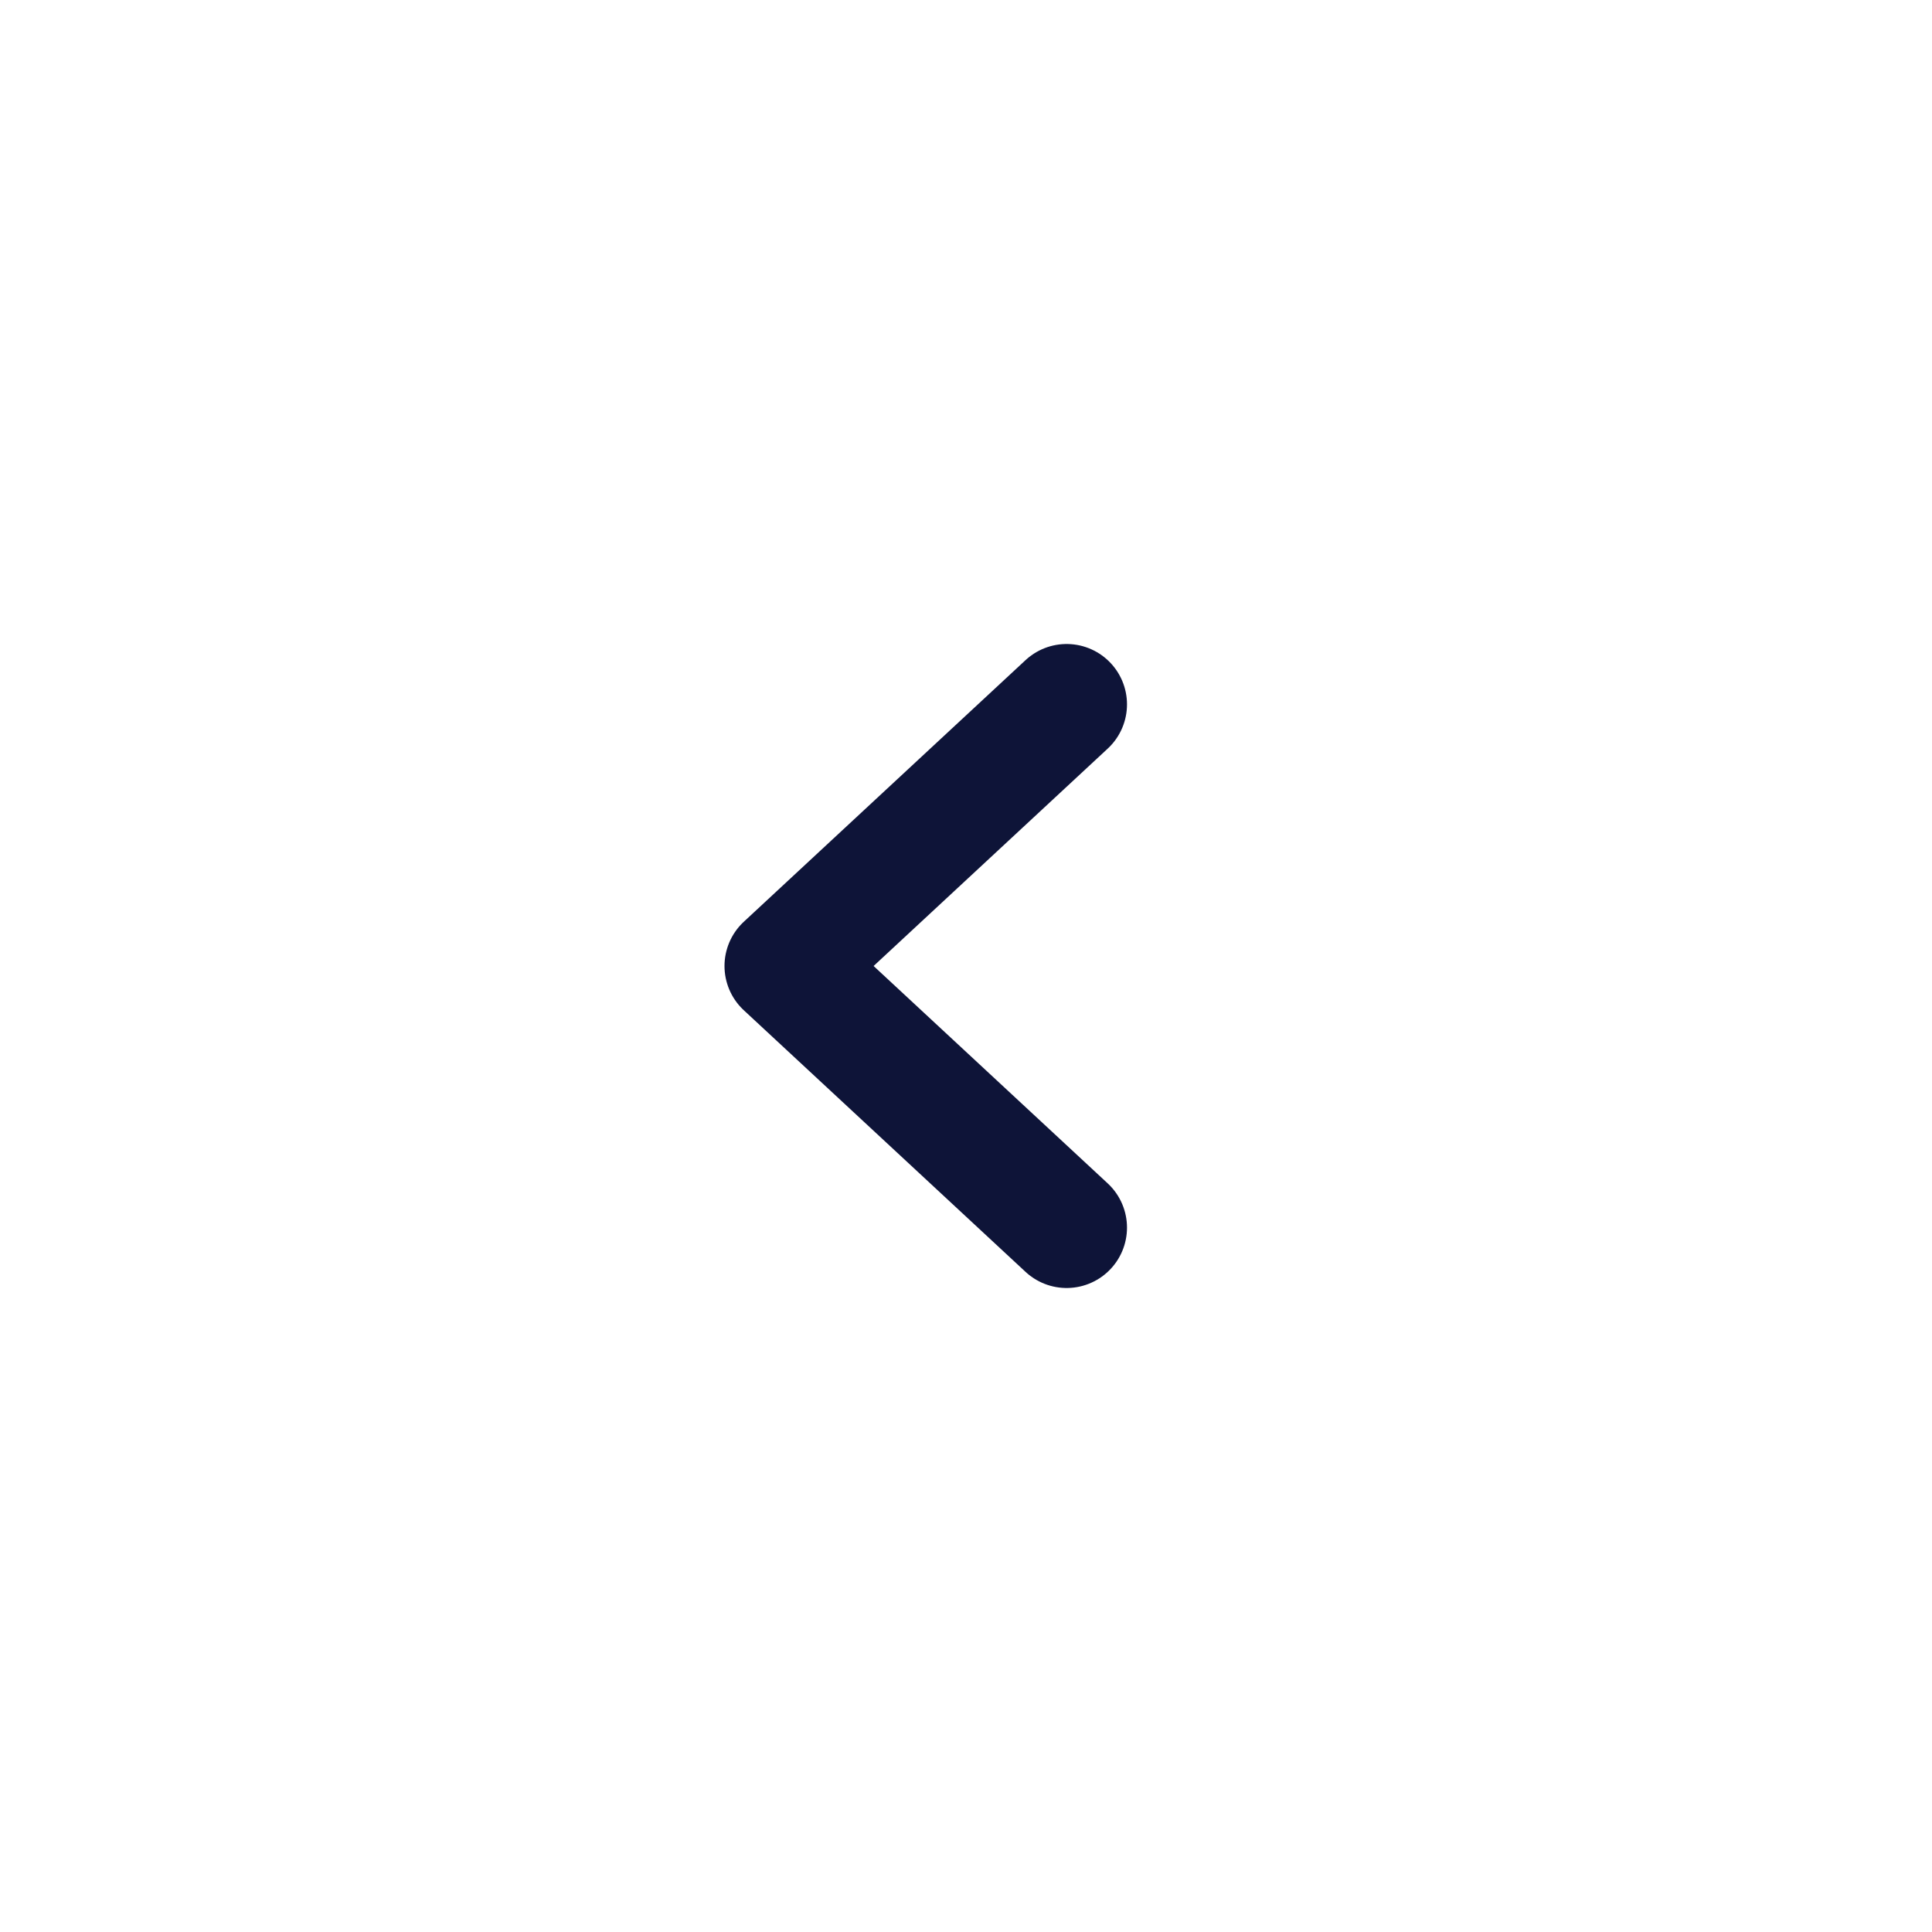
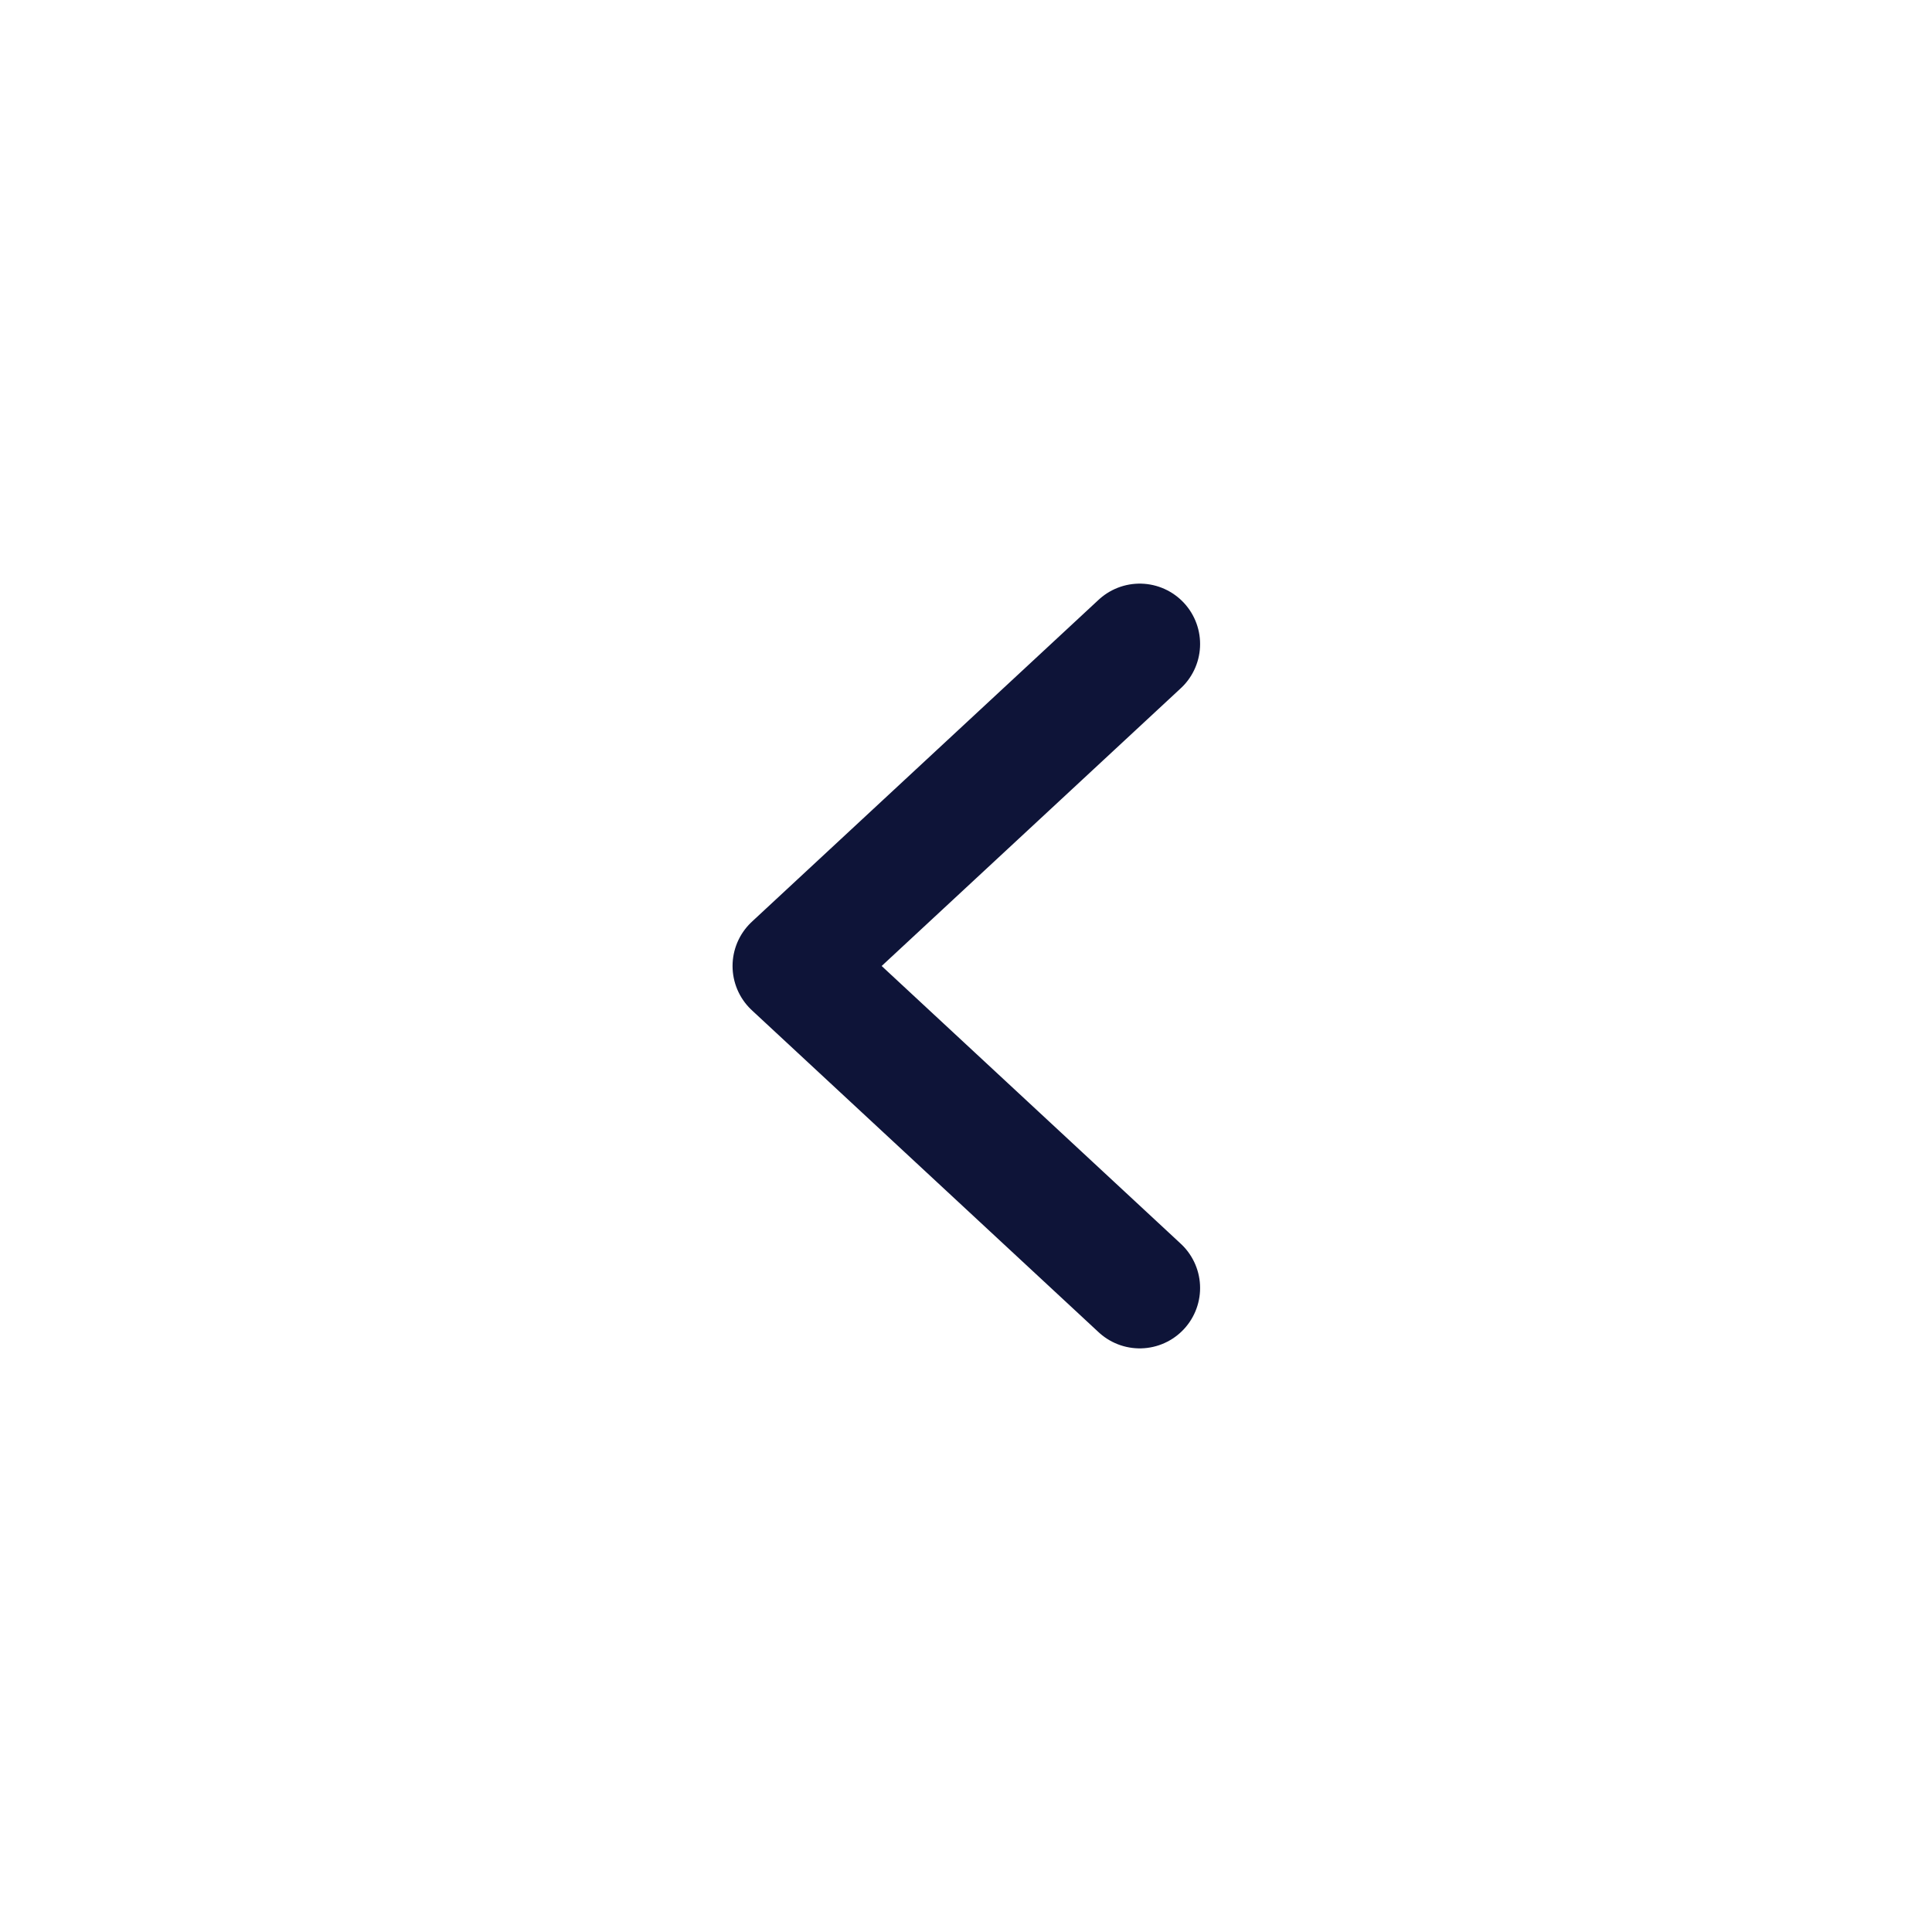
<svg xmlns="http://www.w3.org/2000/svg" width="24" height="24" viewBox="0 0 24 24" fill="none">
-   <path d="M13.25 8.75L9.75 12L13.25 15.25" stroke="#0E1438" stroke-width="1.5" stroke-linecap="round" stroke-linejoin="round" />
+   <path d="M14.158 8L9.85 12L14.158 16" stroke="#0E1438" stroke-width="1.5" stroke-linecap="round" stroke-linejoin="round" />
</svg>
